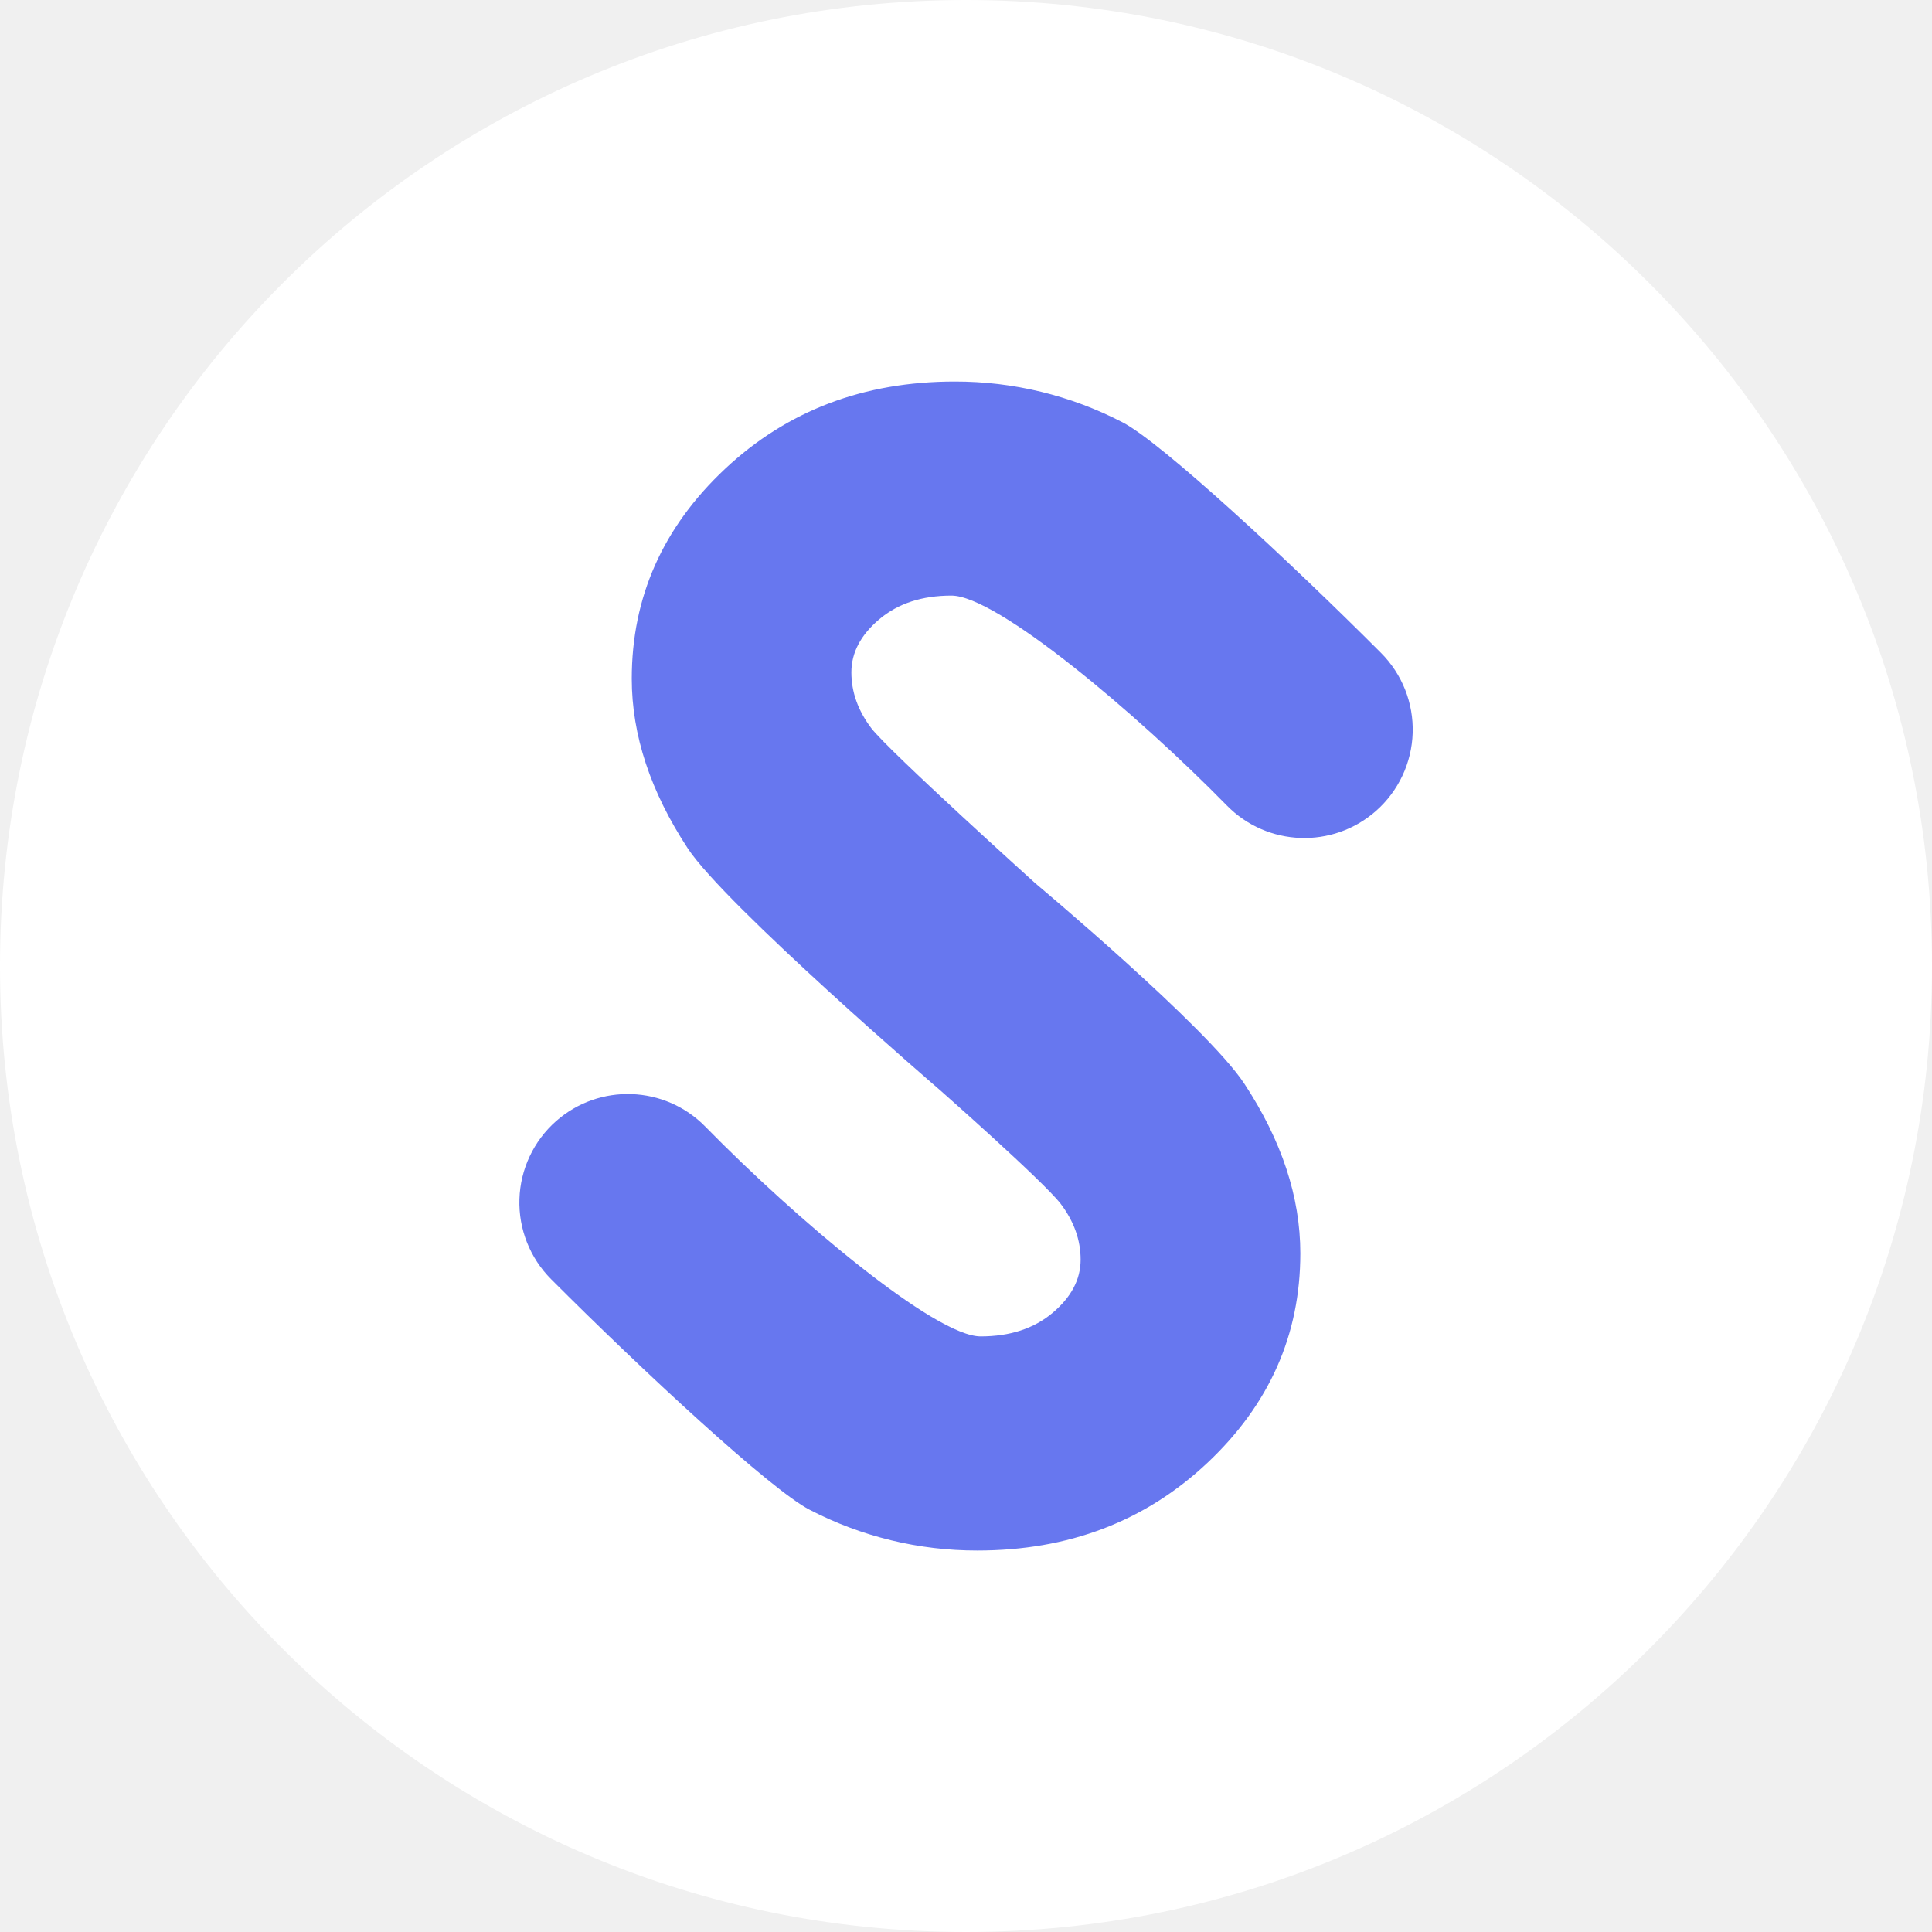
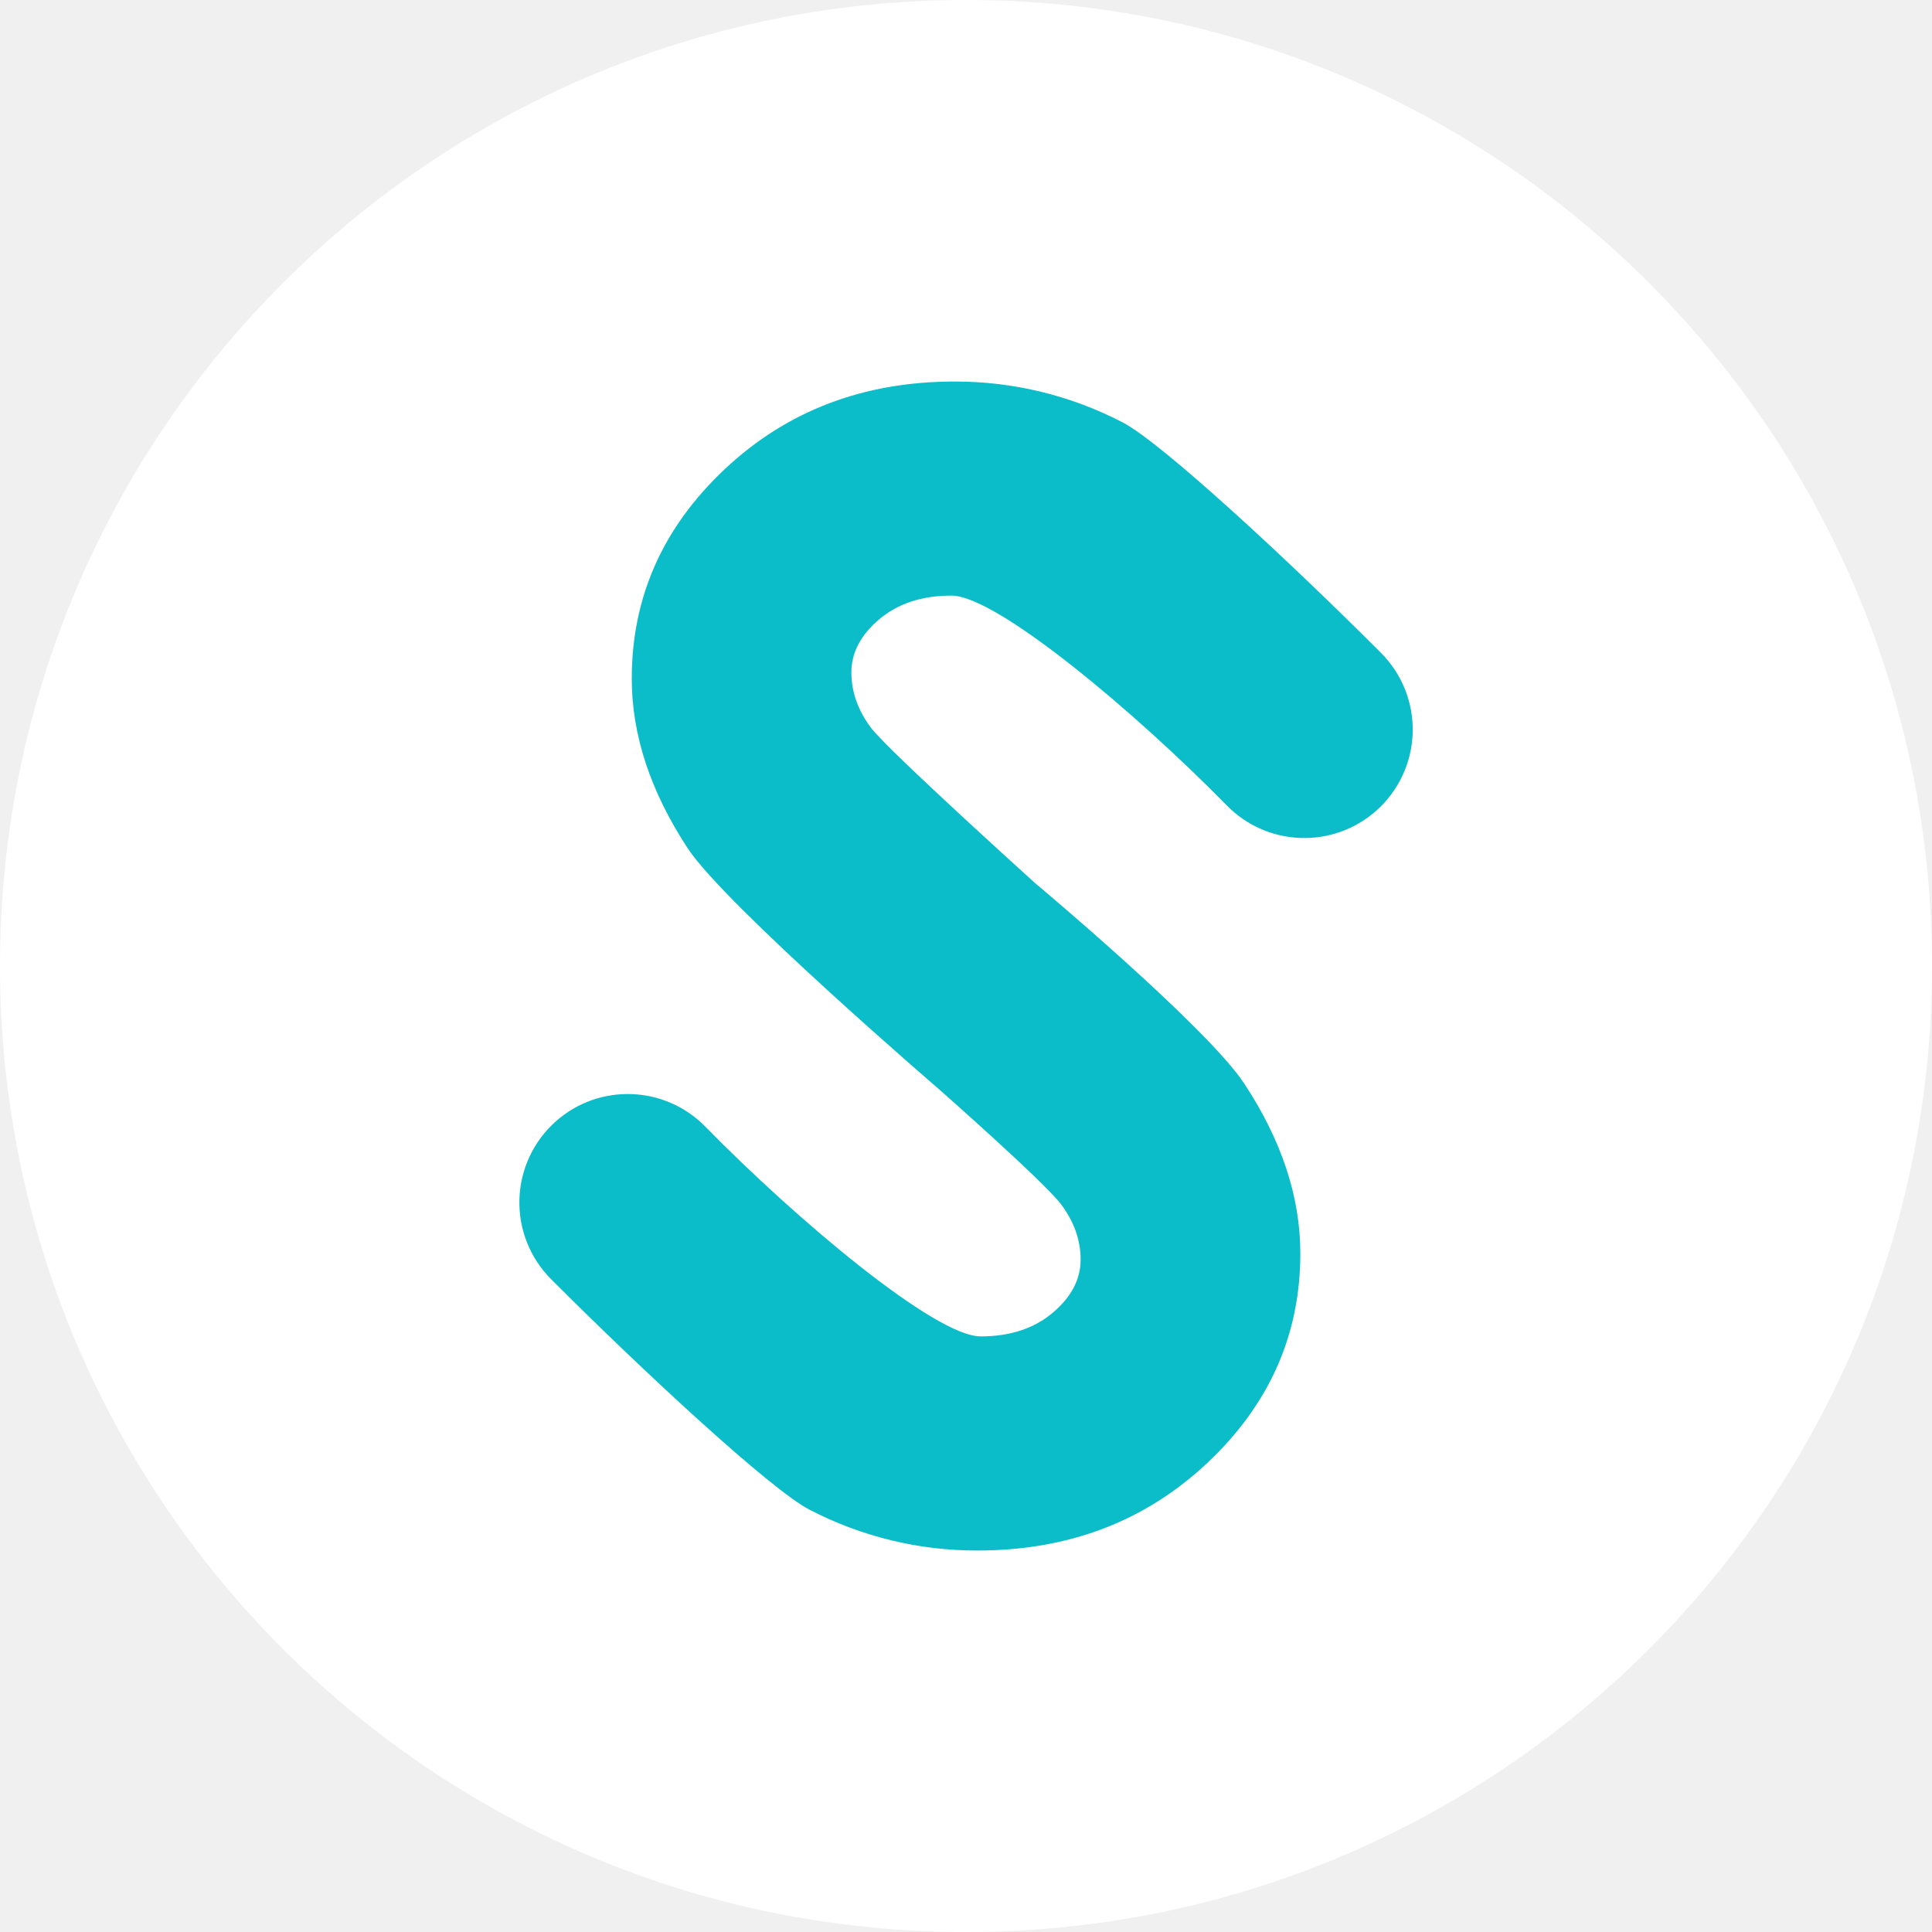
<svg xmlns="http://www.w3.org/2000/svg" id="Layer_1" data-name="Layer 1" viewBox="0 0 1000 1000">
  <defs>
-     <style>.cls-1{fill:white;}.cls-2{fill:#6777ef;stroke:none;stroke-miterlimit:10;stroke-width:30px;}</style>
+     <style>.cls-1{fill:white;}.cls-2{fill:#0bbdc8;stroke:none;stroke-miterlimit:10;stroke-width:30px;}</style>
  </defs>
  <circle class="cls-1" cx="500" cy="500" r="500" />
  <path class="cls-2" d="M486.5,564.21S375.28,468.5,356,439.14s-29-58.64-29-87.86q0-63.25,48.22-108.53t119-45.27a187.77,187.77,0,0,1,86.73,21.08c20,10.24,86.71,72.12,133.84,119.36a56.16,56.16,0,0,1-2.55,81.8h0a56.15,56.15,0,0,1-77.28-2.85c-46.88-47.82-119-108.59-142.5-108.59q-22.79,0-37.28,12.2T440.67,348q0,15.3,10.35,28.95c9.39,12.13,84.91,80.28,84.91,80.28s88.79,74.3,108.12,103.66,29,58.64,29,87.86q0,63.25-48.22,108.53t-119,45.27a187.77,187.77,0,0,1-86.73-21.08c-20-10.24-86.71-72.12-133.84-119.36a56.16,56.16,0,0,1,2.55-81.8h0a56.15,56.15,0,0,1,77.28,2.85C411.94,631,484,691.72,507.56,691.72q22.79,0,37.28-12.2T559.33,652q0-15.3-10.35-28.95C539.59,611,486.5,564.21,486.5,564.21Z" />
</svg>
